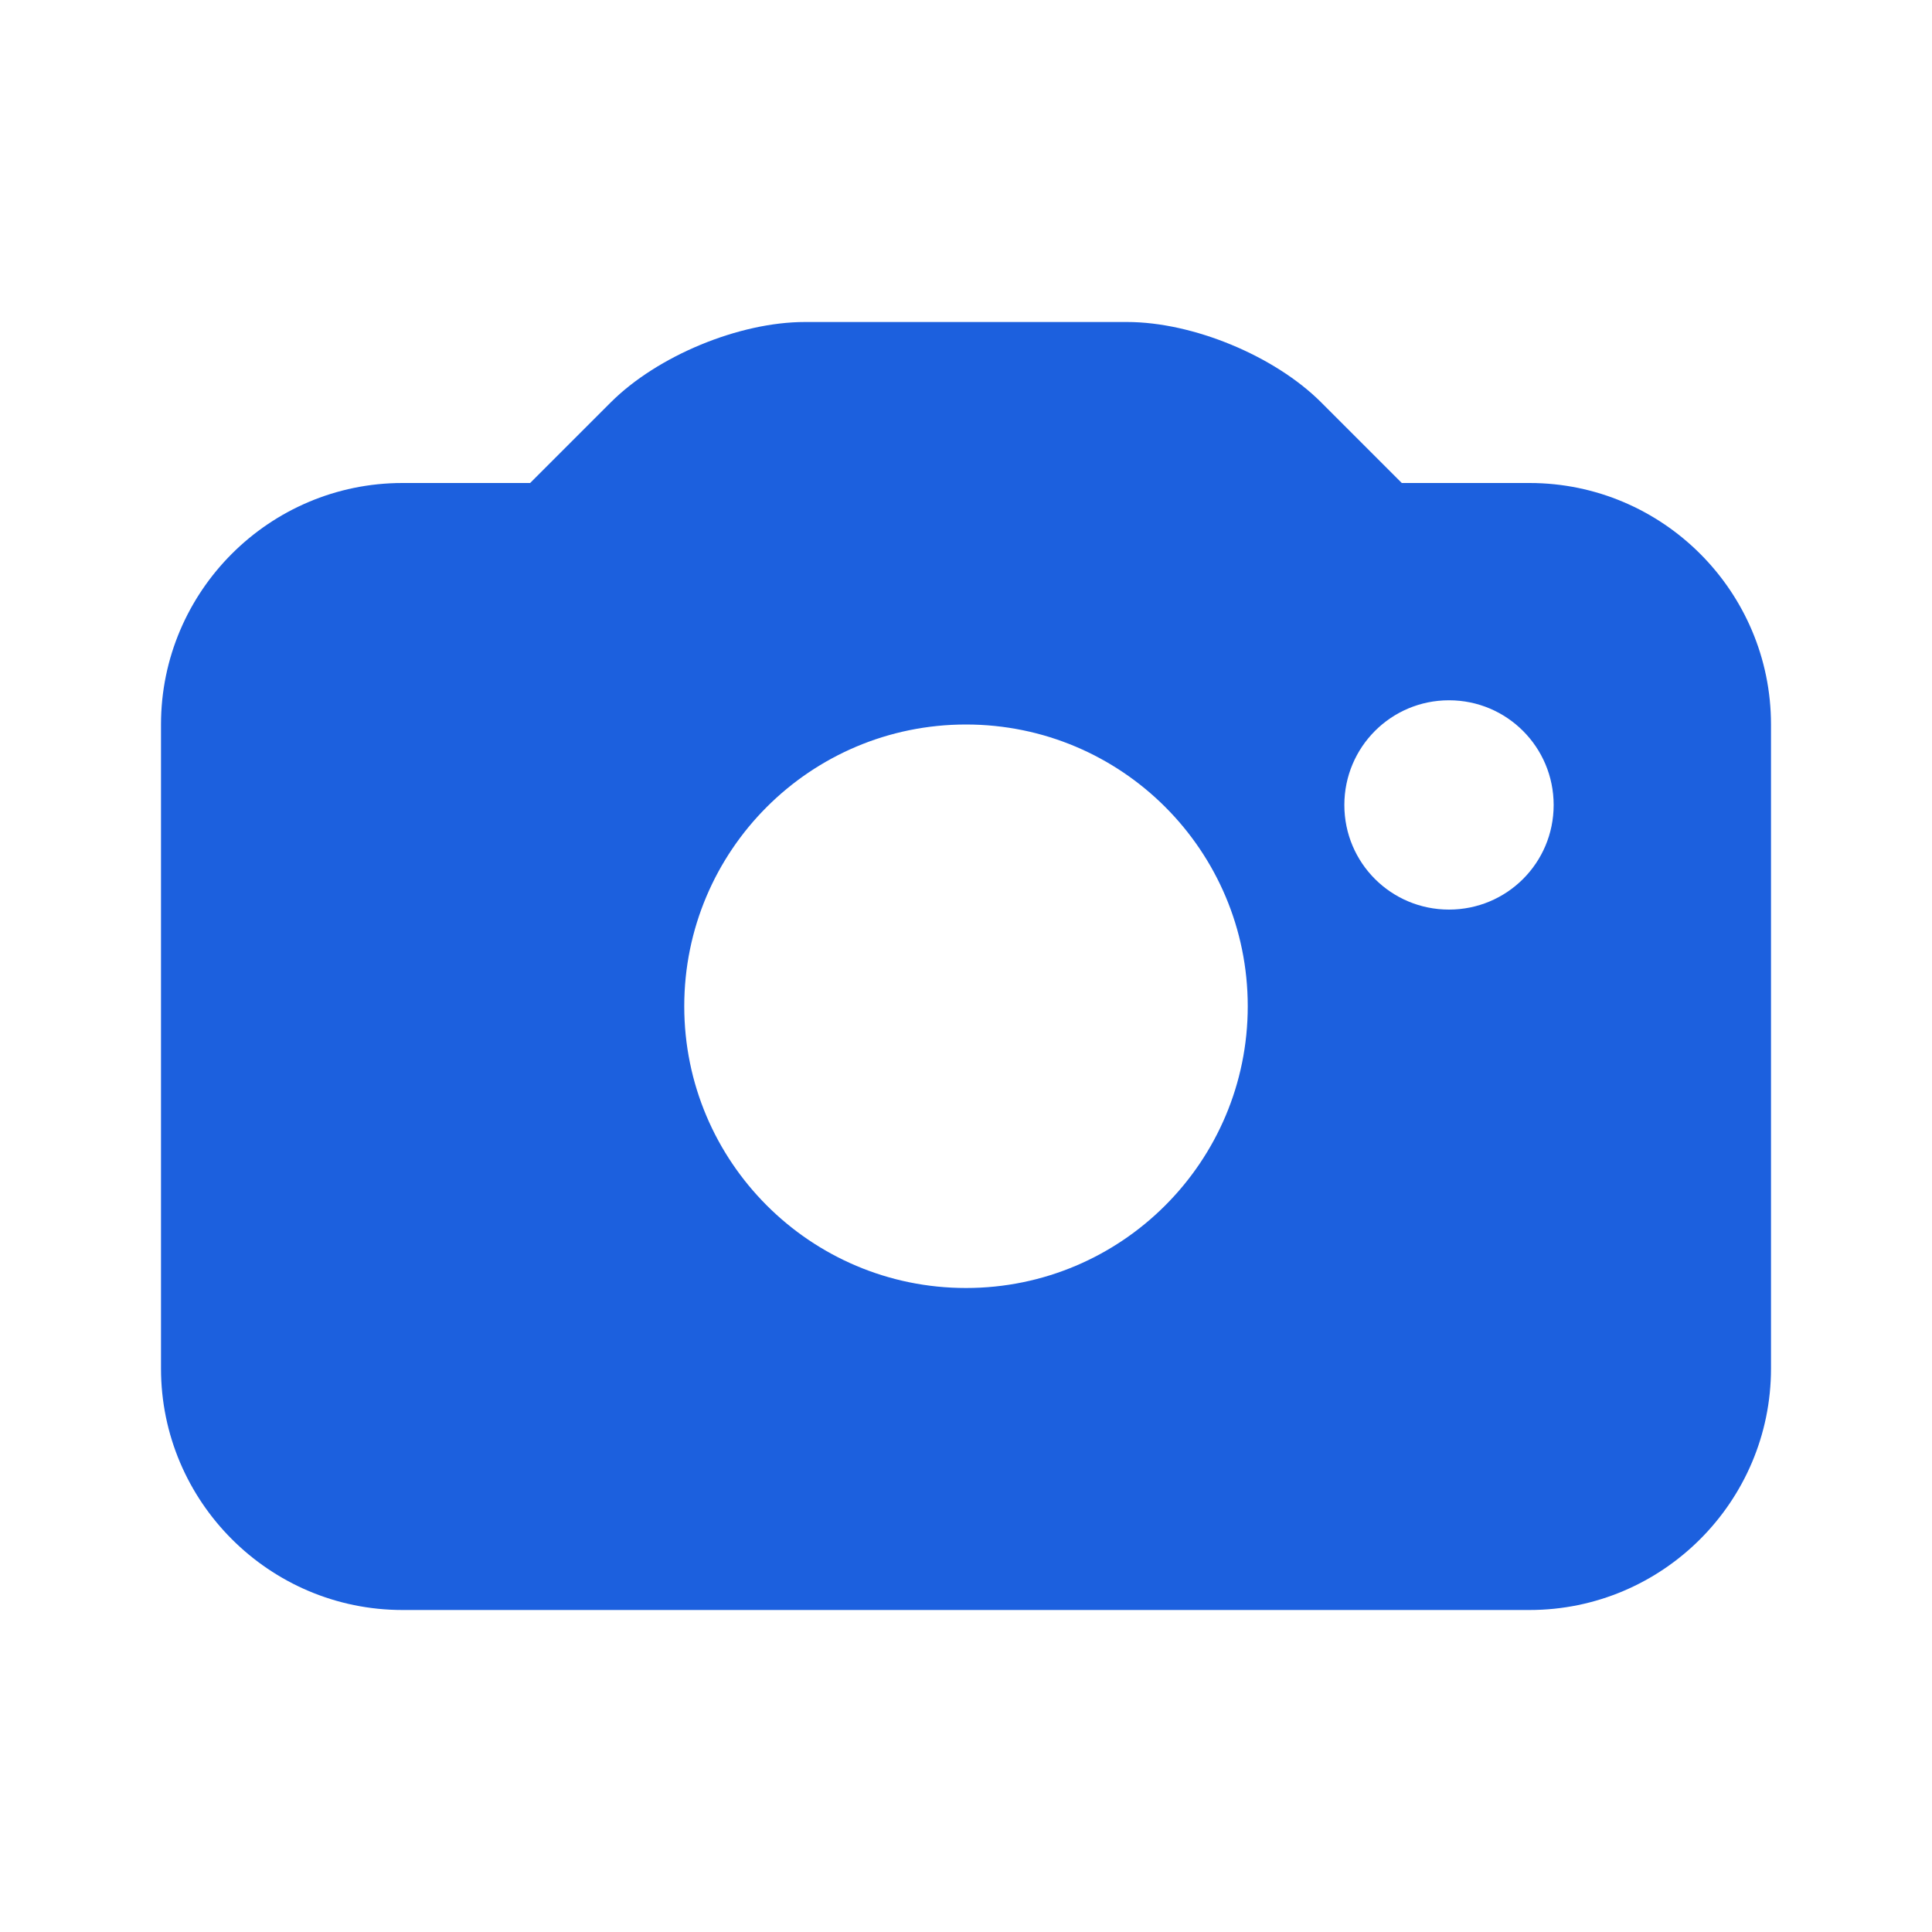
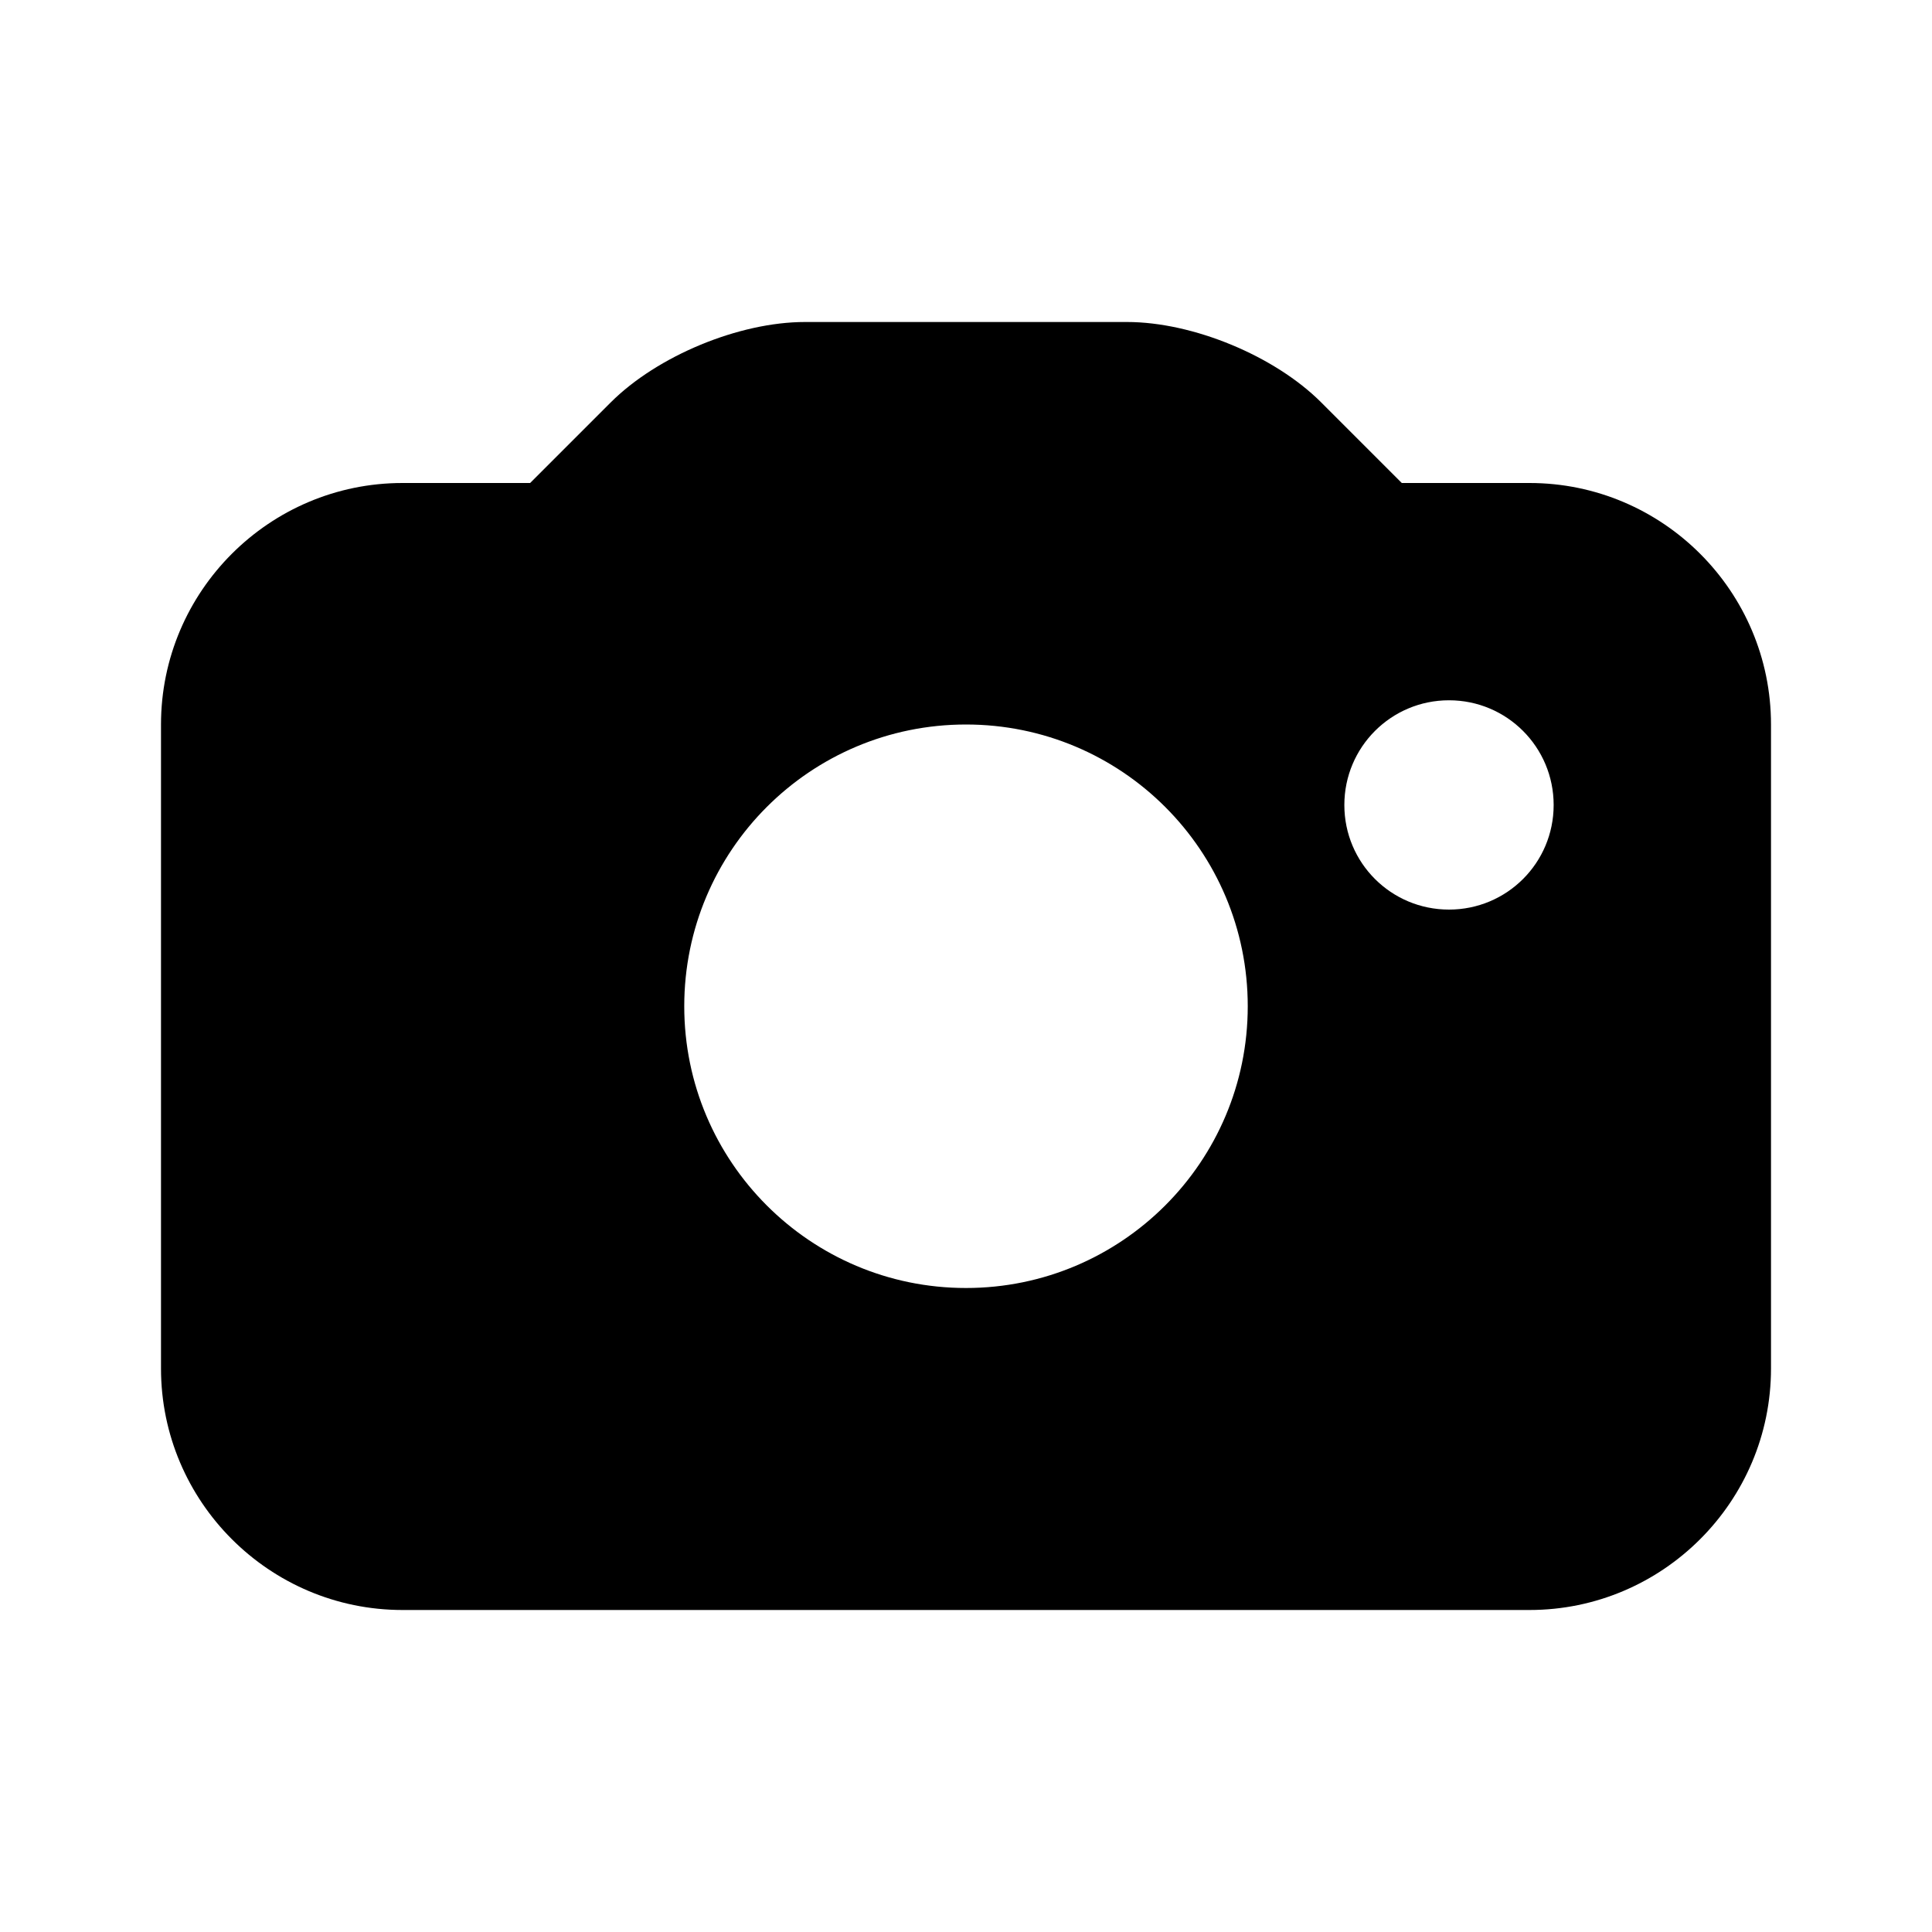
<svg xmlns="http://www.w3.org/2000/svg" width="30" height="30" viewBox="0 0 30 30" fill="none">
-   <path d="M23.75 7.5H21.767L20.517 6.25C19.794 5.526 18.524 5 17.5 5H12.5C11.476 5 10.206 5.526 9.482 6.25L8.232 7.5H6.25C4.183 7.5 2.5 9.182 2.5 11.25V21.25C2.5 23.317 4.183 25 6.25 25H23.75C25.817 25 27.5 23.317 27.5 21.25V11.25C27.5 9.182 25.817 7.5 23.75 7.5ZM15 20C12.584 20 10.625 18.04 10.625 15.625C10.625 13.207 12.584 11.25 15 11.25C17.416 11.25 19.375 13.207 19.375 15.625C19.375 18.04 17.416 20 15 20ZM22.5 14.124C21.601 14.124 20.875 13.399 20.875 12.5C20.875 11.601 21.601 10.874 22.5 10.874C23.399 10.874 24.125 11.601 24.125 12.5C24.125 13.399 23.399 14.124 22.5 14.124Z" fill="#1C60DE" />
+   <path d="M23.75 7.5H21.767L20.517 6.25C19.794 5.526 18.524 5 17.5 5H12.5C11.476 5 10.206 5.526 9.482 6.25L8.232 7.5H6.25C4.183 7.5 2.5 9.182 2.5 11.25V21.25C2.5 23.317 4.183 25 6.25 25H23.75C25.817 25 27.5 23.317 27.5 21.25V11.25C27.5 9.182 25.817 7.5 23.75 7.5ZM15 20C12.584 20 10.625 18.04 10.625 15.625C10.625 13.207 12.584 11.25 15 11.25C17.416 11.25 19.375 13.207 19.375 15.625C19.375 18.04 17.416 20 15 20ZM22.5 14.124C21.601 14.124 20.875 13.399 20.875 12.5C20.875 11.601 21.601 10.874 22.5 10.874C23.399 10.874 24.125 11.601 24.125 12.5C24.125 13.399 23.399 14.124 22.5 14.124Z" fill="currentColor" />
</svg>
